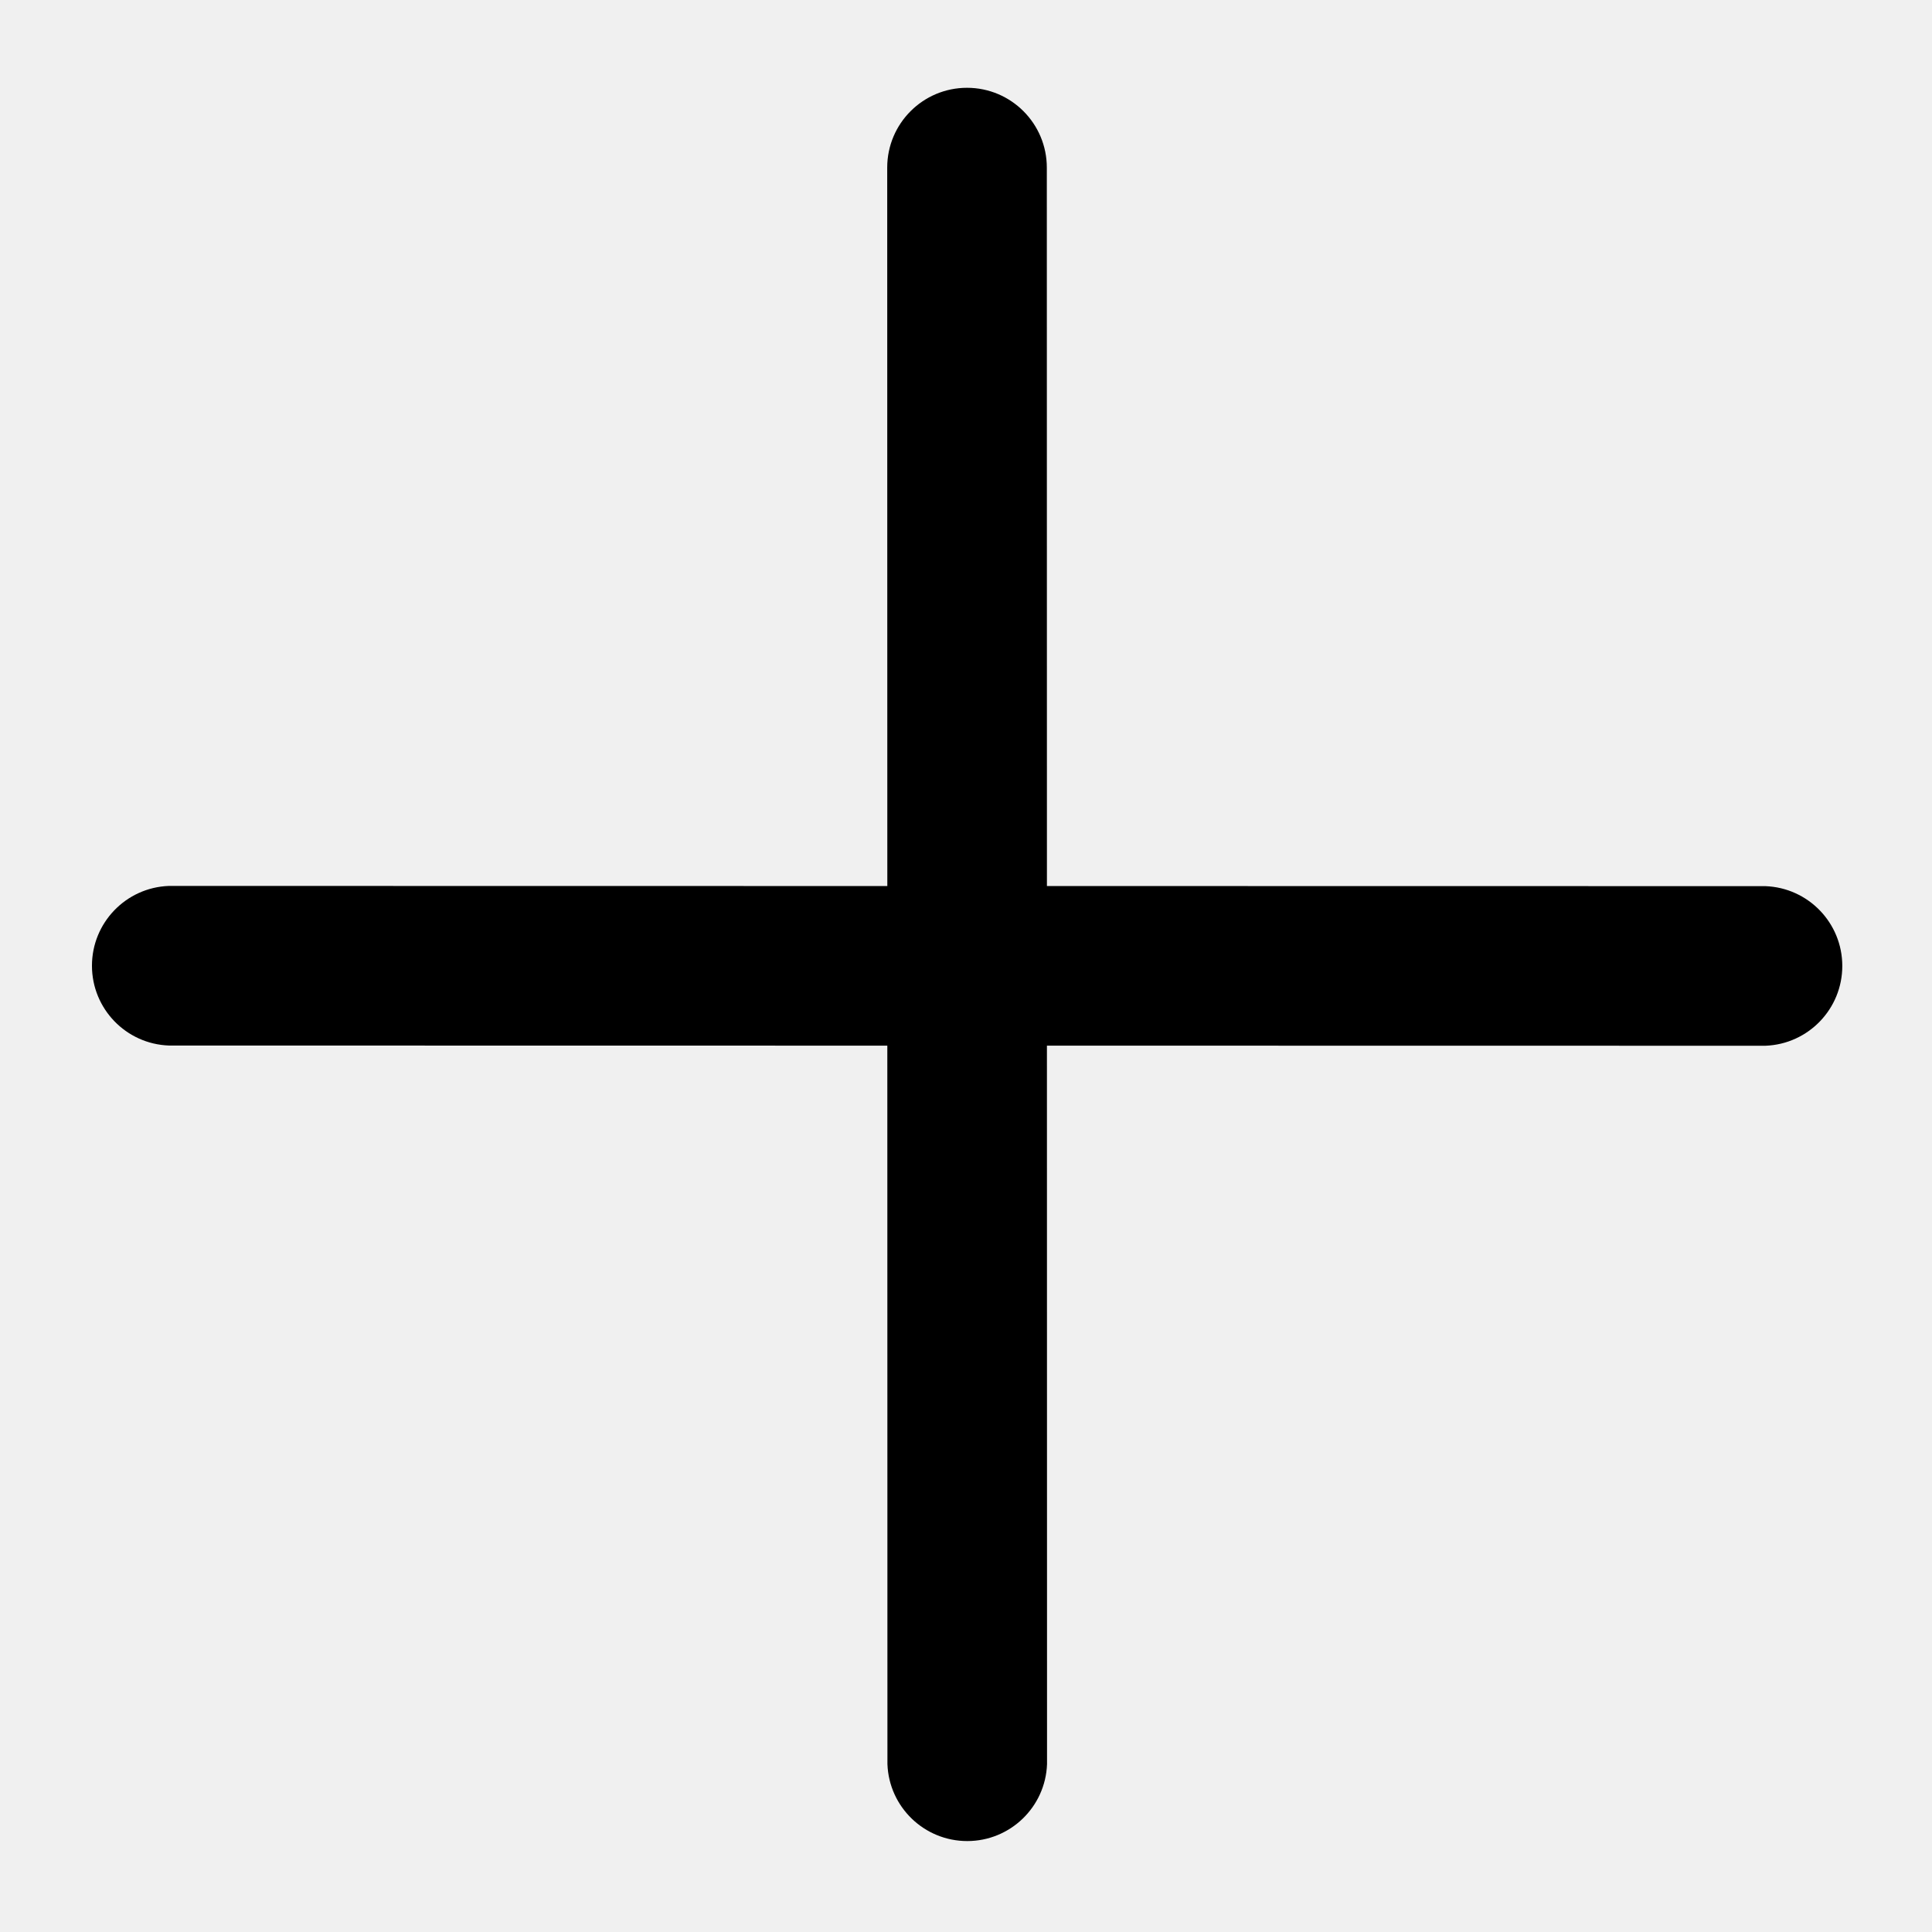
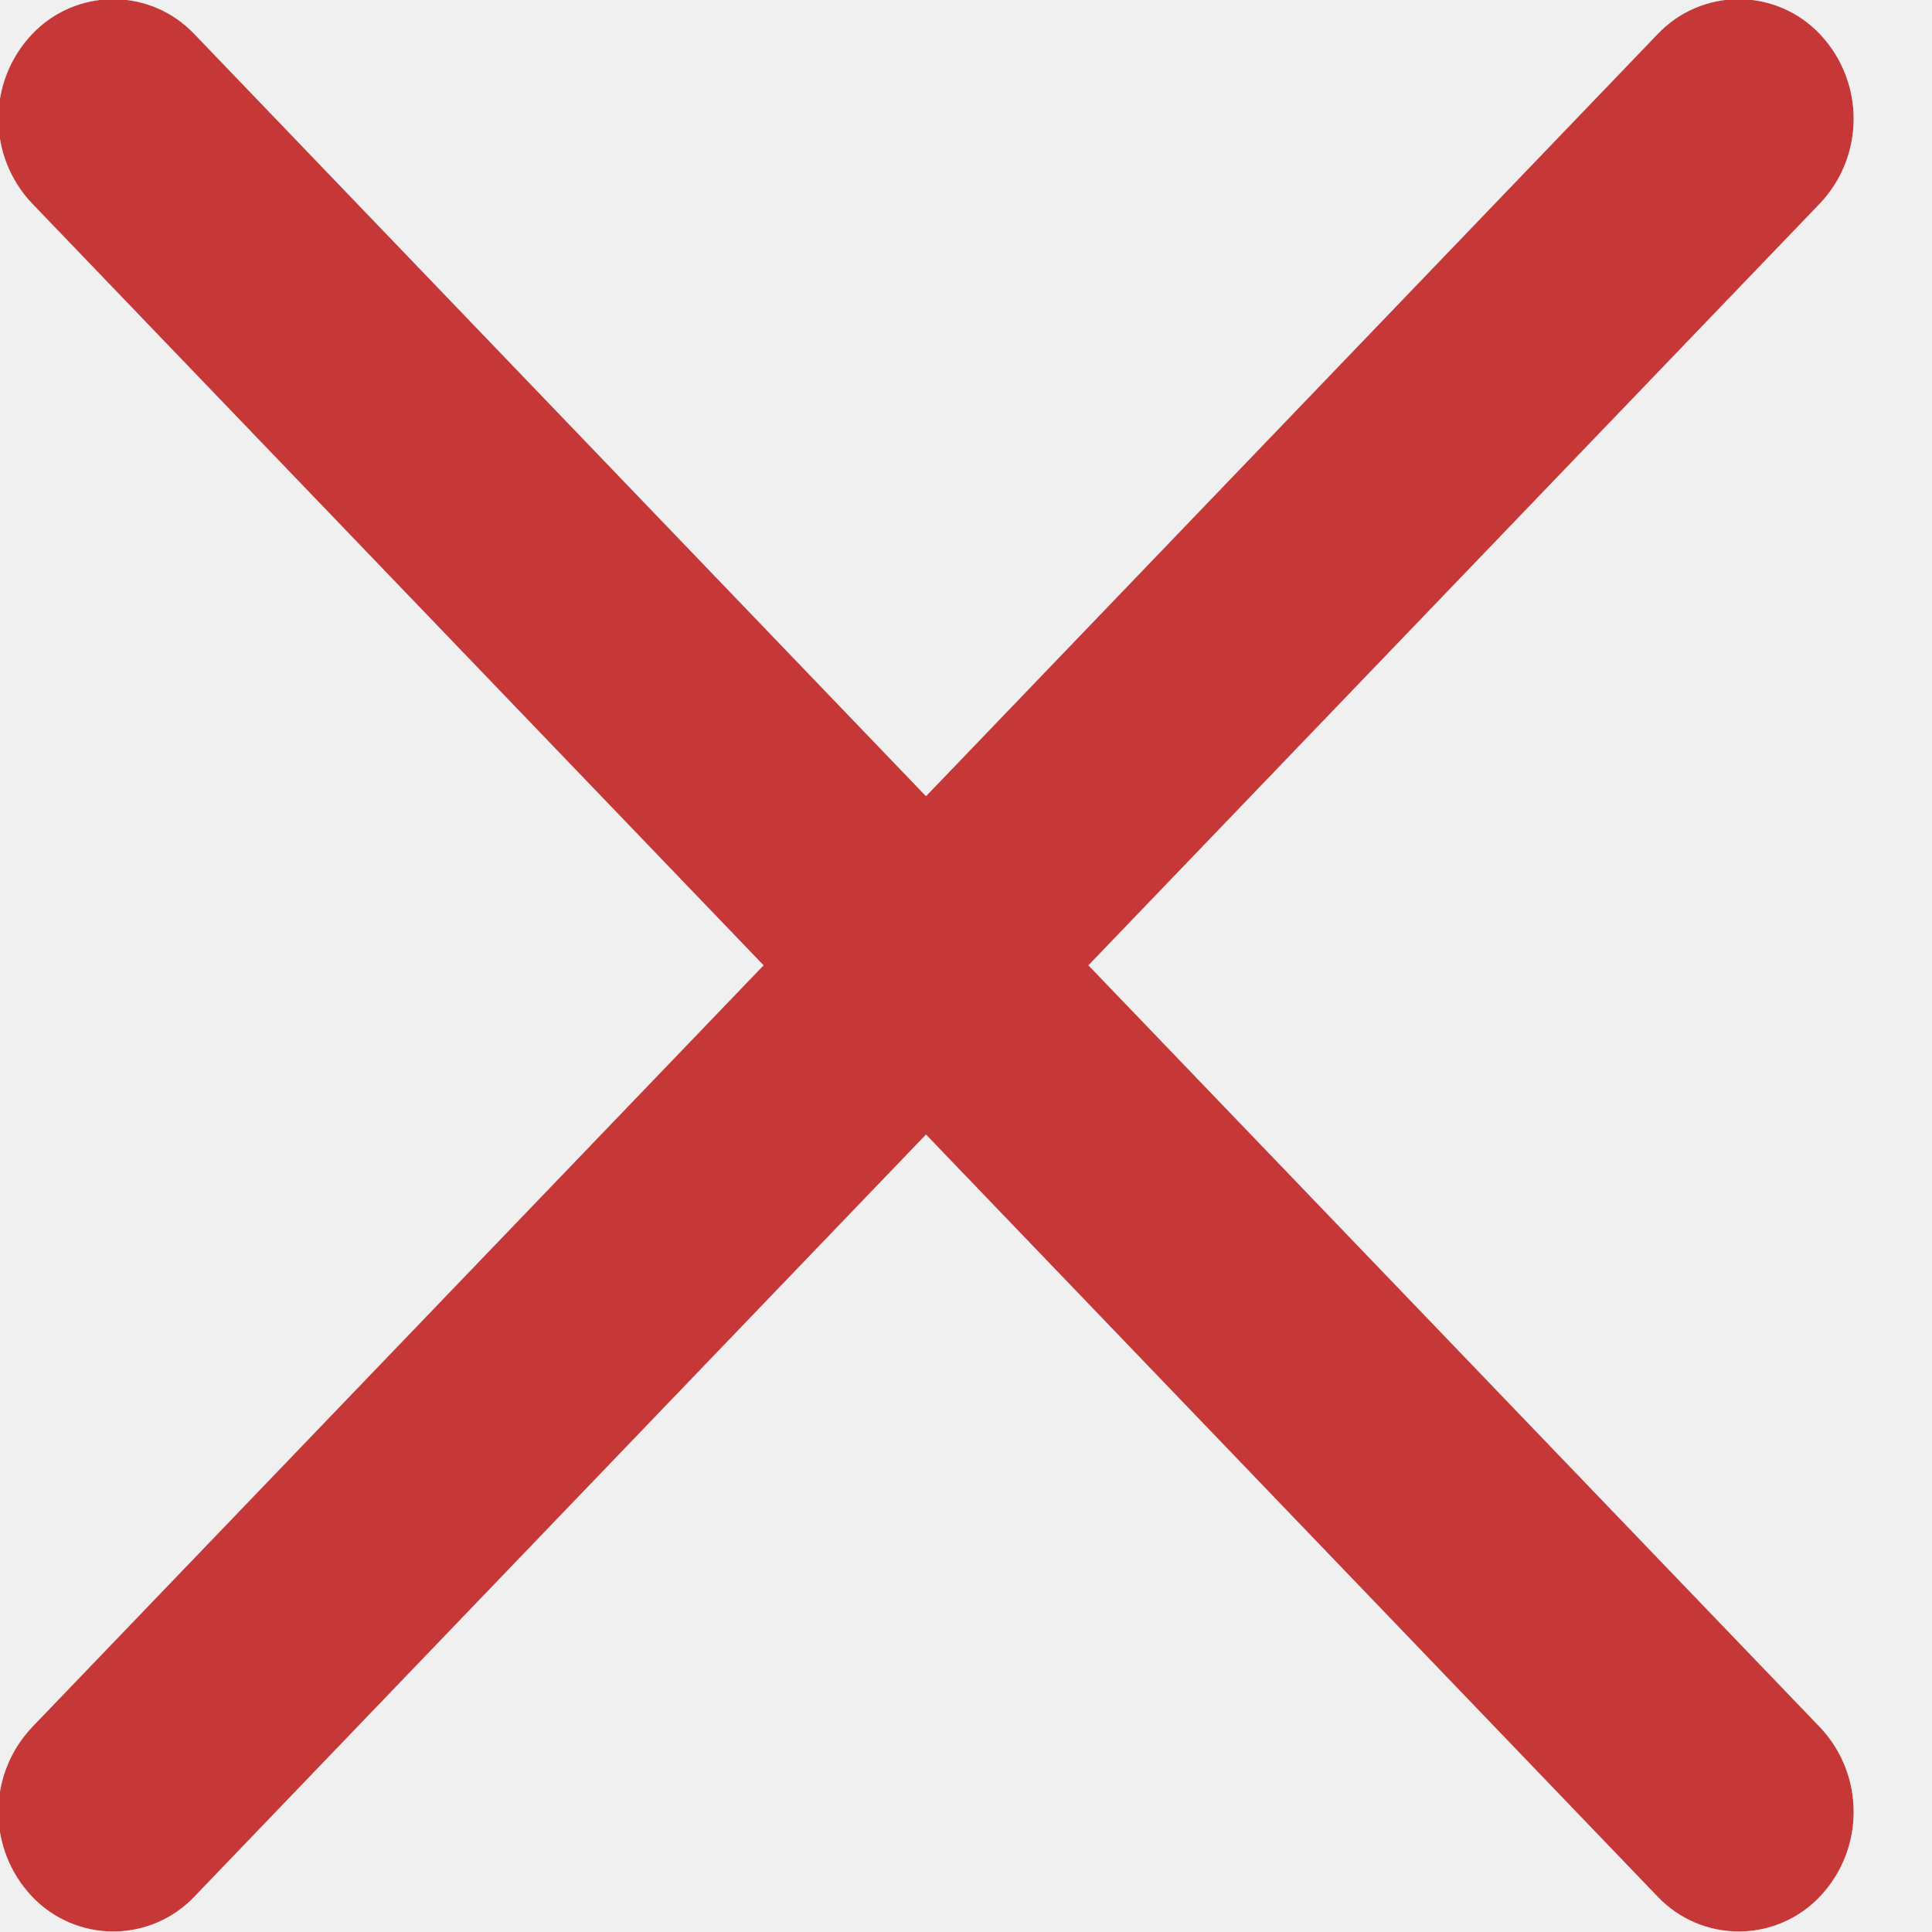
- <svg xmlns="http://www.w3.org/2000/svg" width="18" height="18">
-   <path fill-rule="evenodd" d="M16.448 9.743l-6.694-.001.001 6.694a.744.744 0 0 1-1.487 0l-.001-6.694-6.693-.001a.744.744 0 0 1-.001-1.487l6.694.001-.001-6.694a.743.743 0 1 1 1.487.001l.001 6.693 6.693.001a.744.744 0 0 1 .001 1.487z" />
+ <svg xmlns="http://www.w3.org/2000/svg" width="17" height="17">
+   <defs>
+     <filter id="a">
+       <feFlood flood-color="#C63939" flood-opacity="1" result="floodOut" />
+       <feComposite in="floodOut" in2="SourceGraphic" operator="atop" result="compOut" />
+       <feBlend in="compOut" in2="SourceGraphic" />
+     </filter>
+   </defs>
+   <path fill="#FFF" fill-rule="evenodd" d="M9.578 8.494l6.437 6.704a1.085 1.085 0 0 1 0 1.49.985.985 0 0 1-1.431 0L8.148 9.984l-6.436 6.704a.985.985 0 0 1-1.431 0 1.085 1.085 0 0 1 0-1.49l6.437-6.704L.281 1.79a1.084 1.084 0 0 1 0-1.489.983.983 0 0 1 1.431 0l6.436 6.704L14.584.301a.983.983 0 0 1 1.431 0 1.084 1.084 0 0 1 0 1.489L9.578 8.494z" filter="url(#a)" />
</svg>
